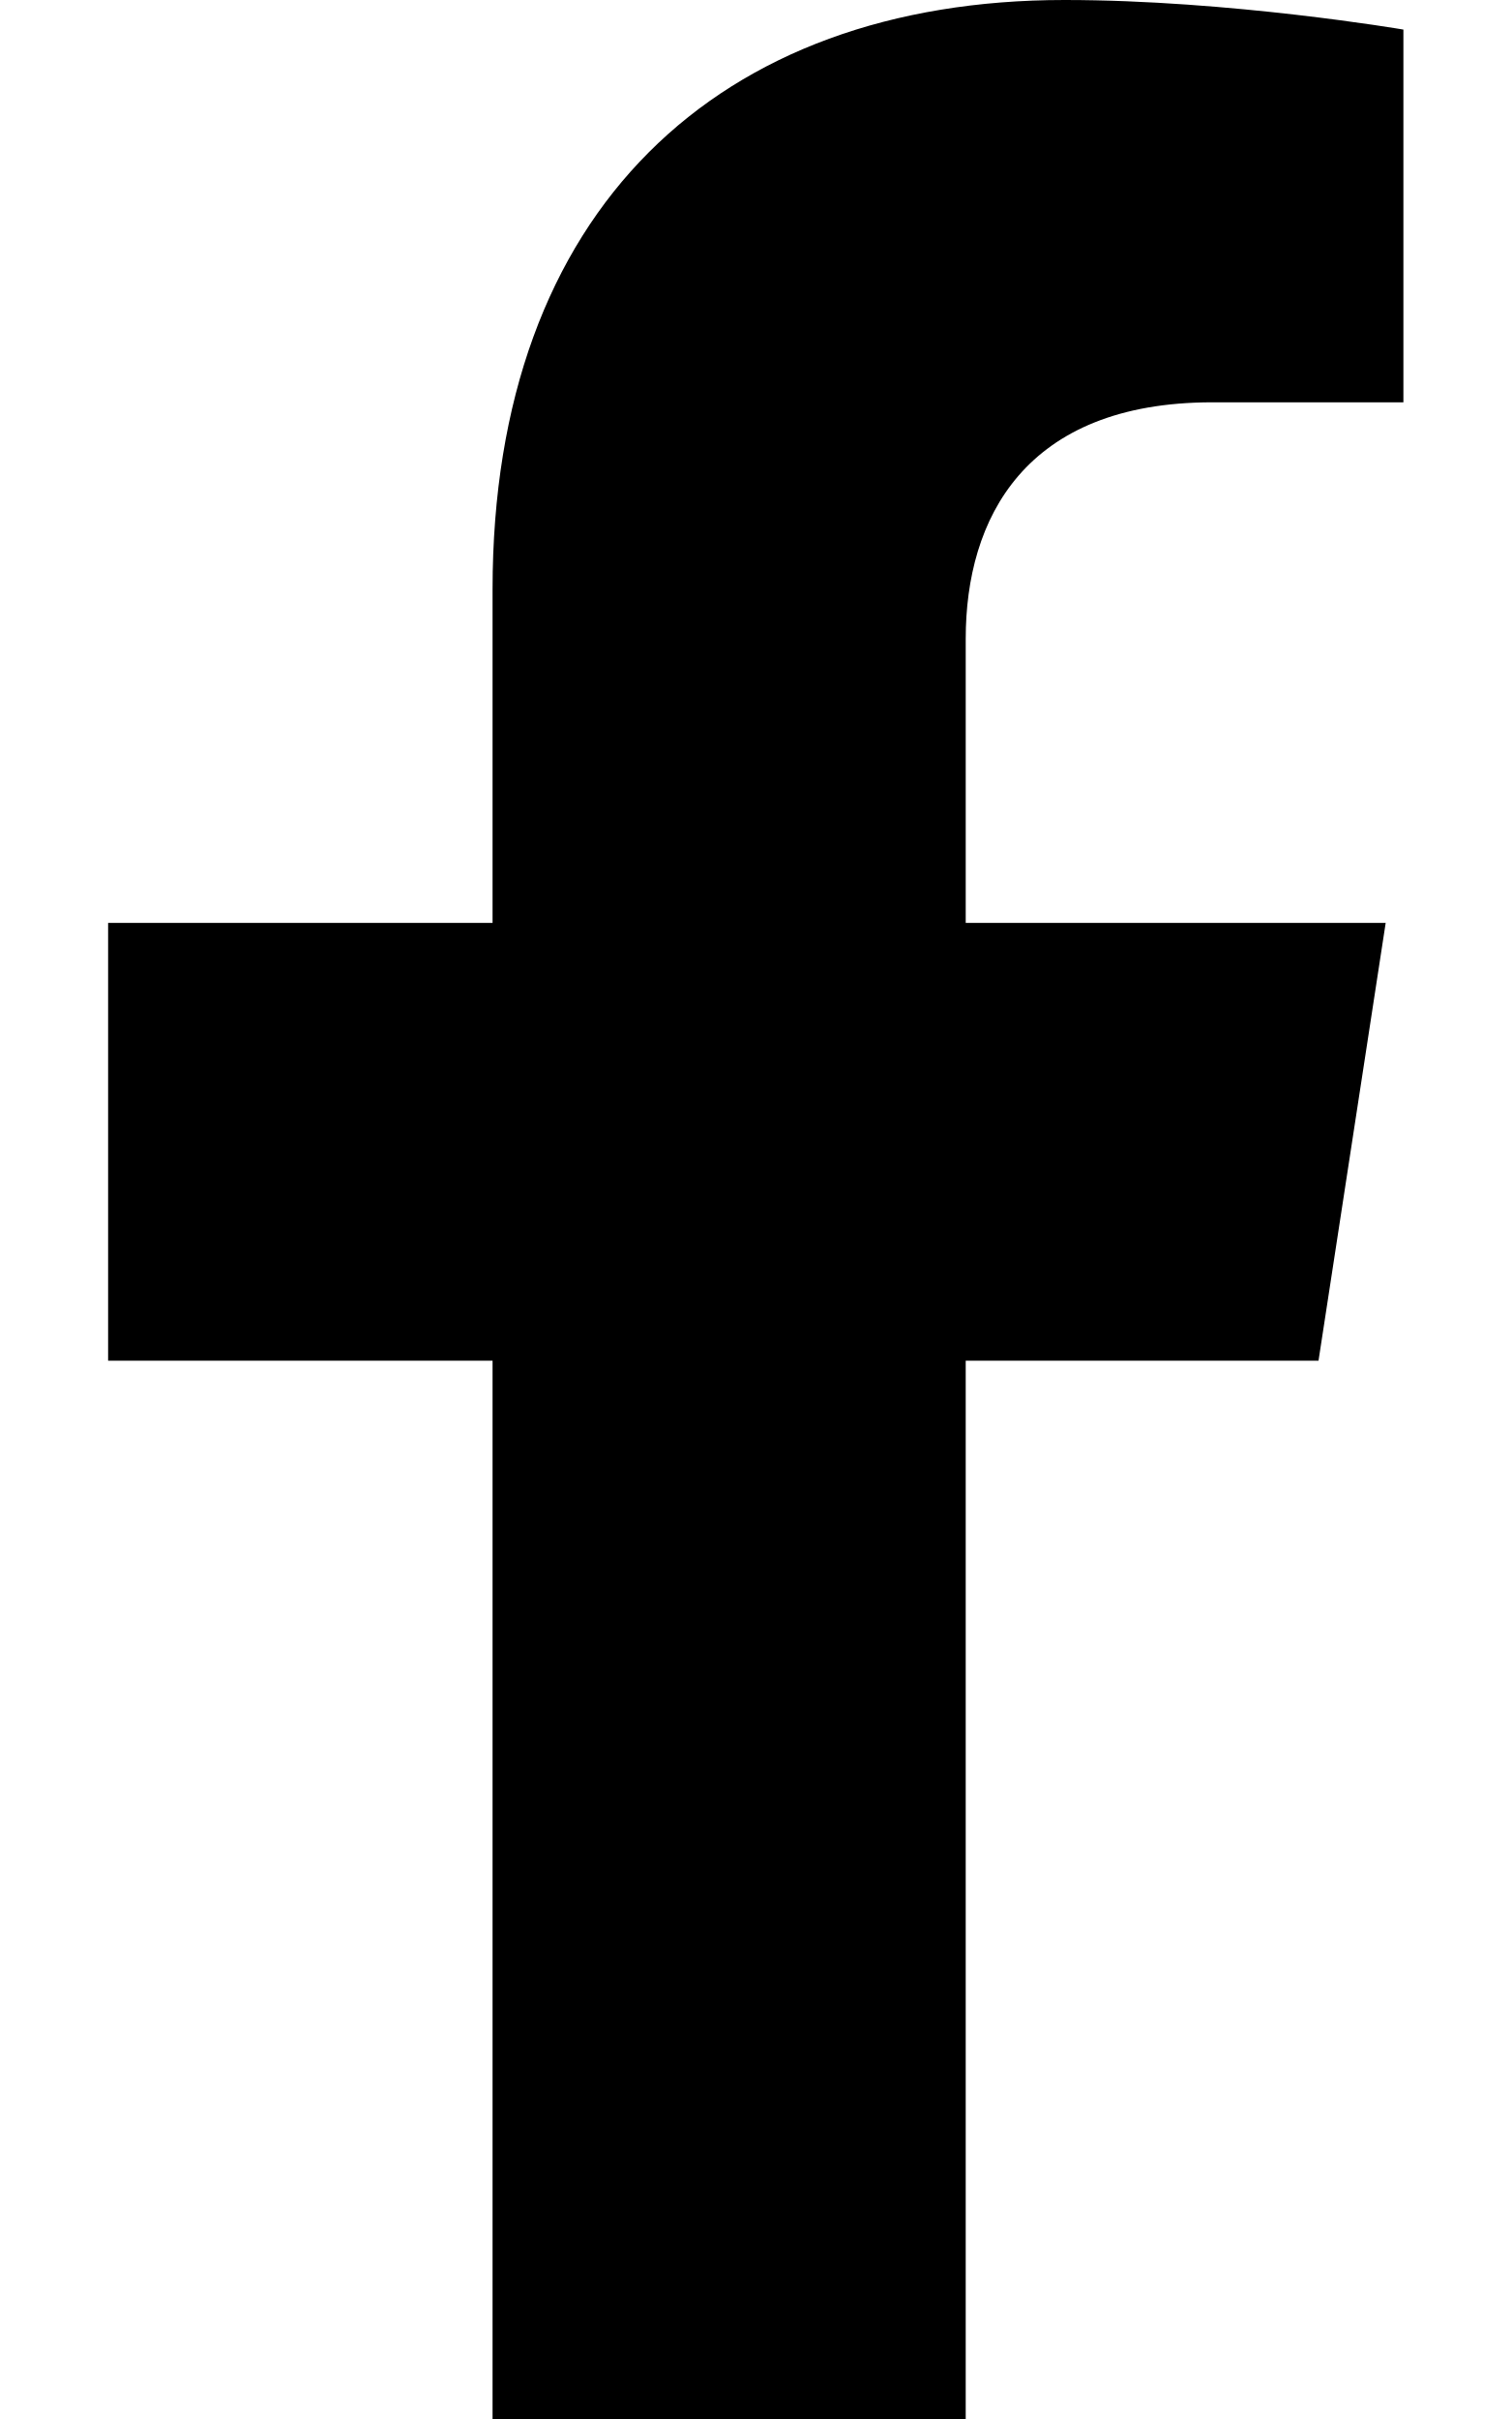
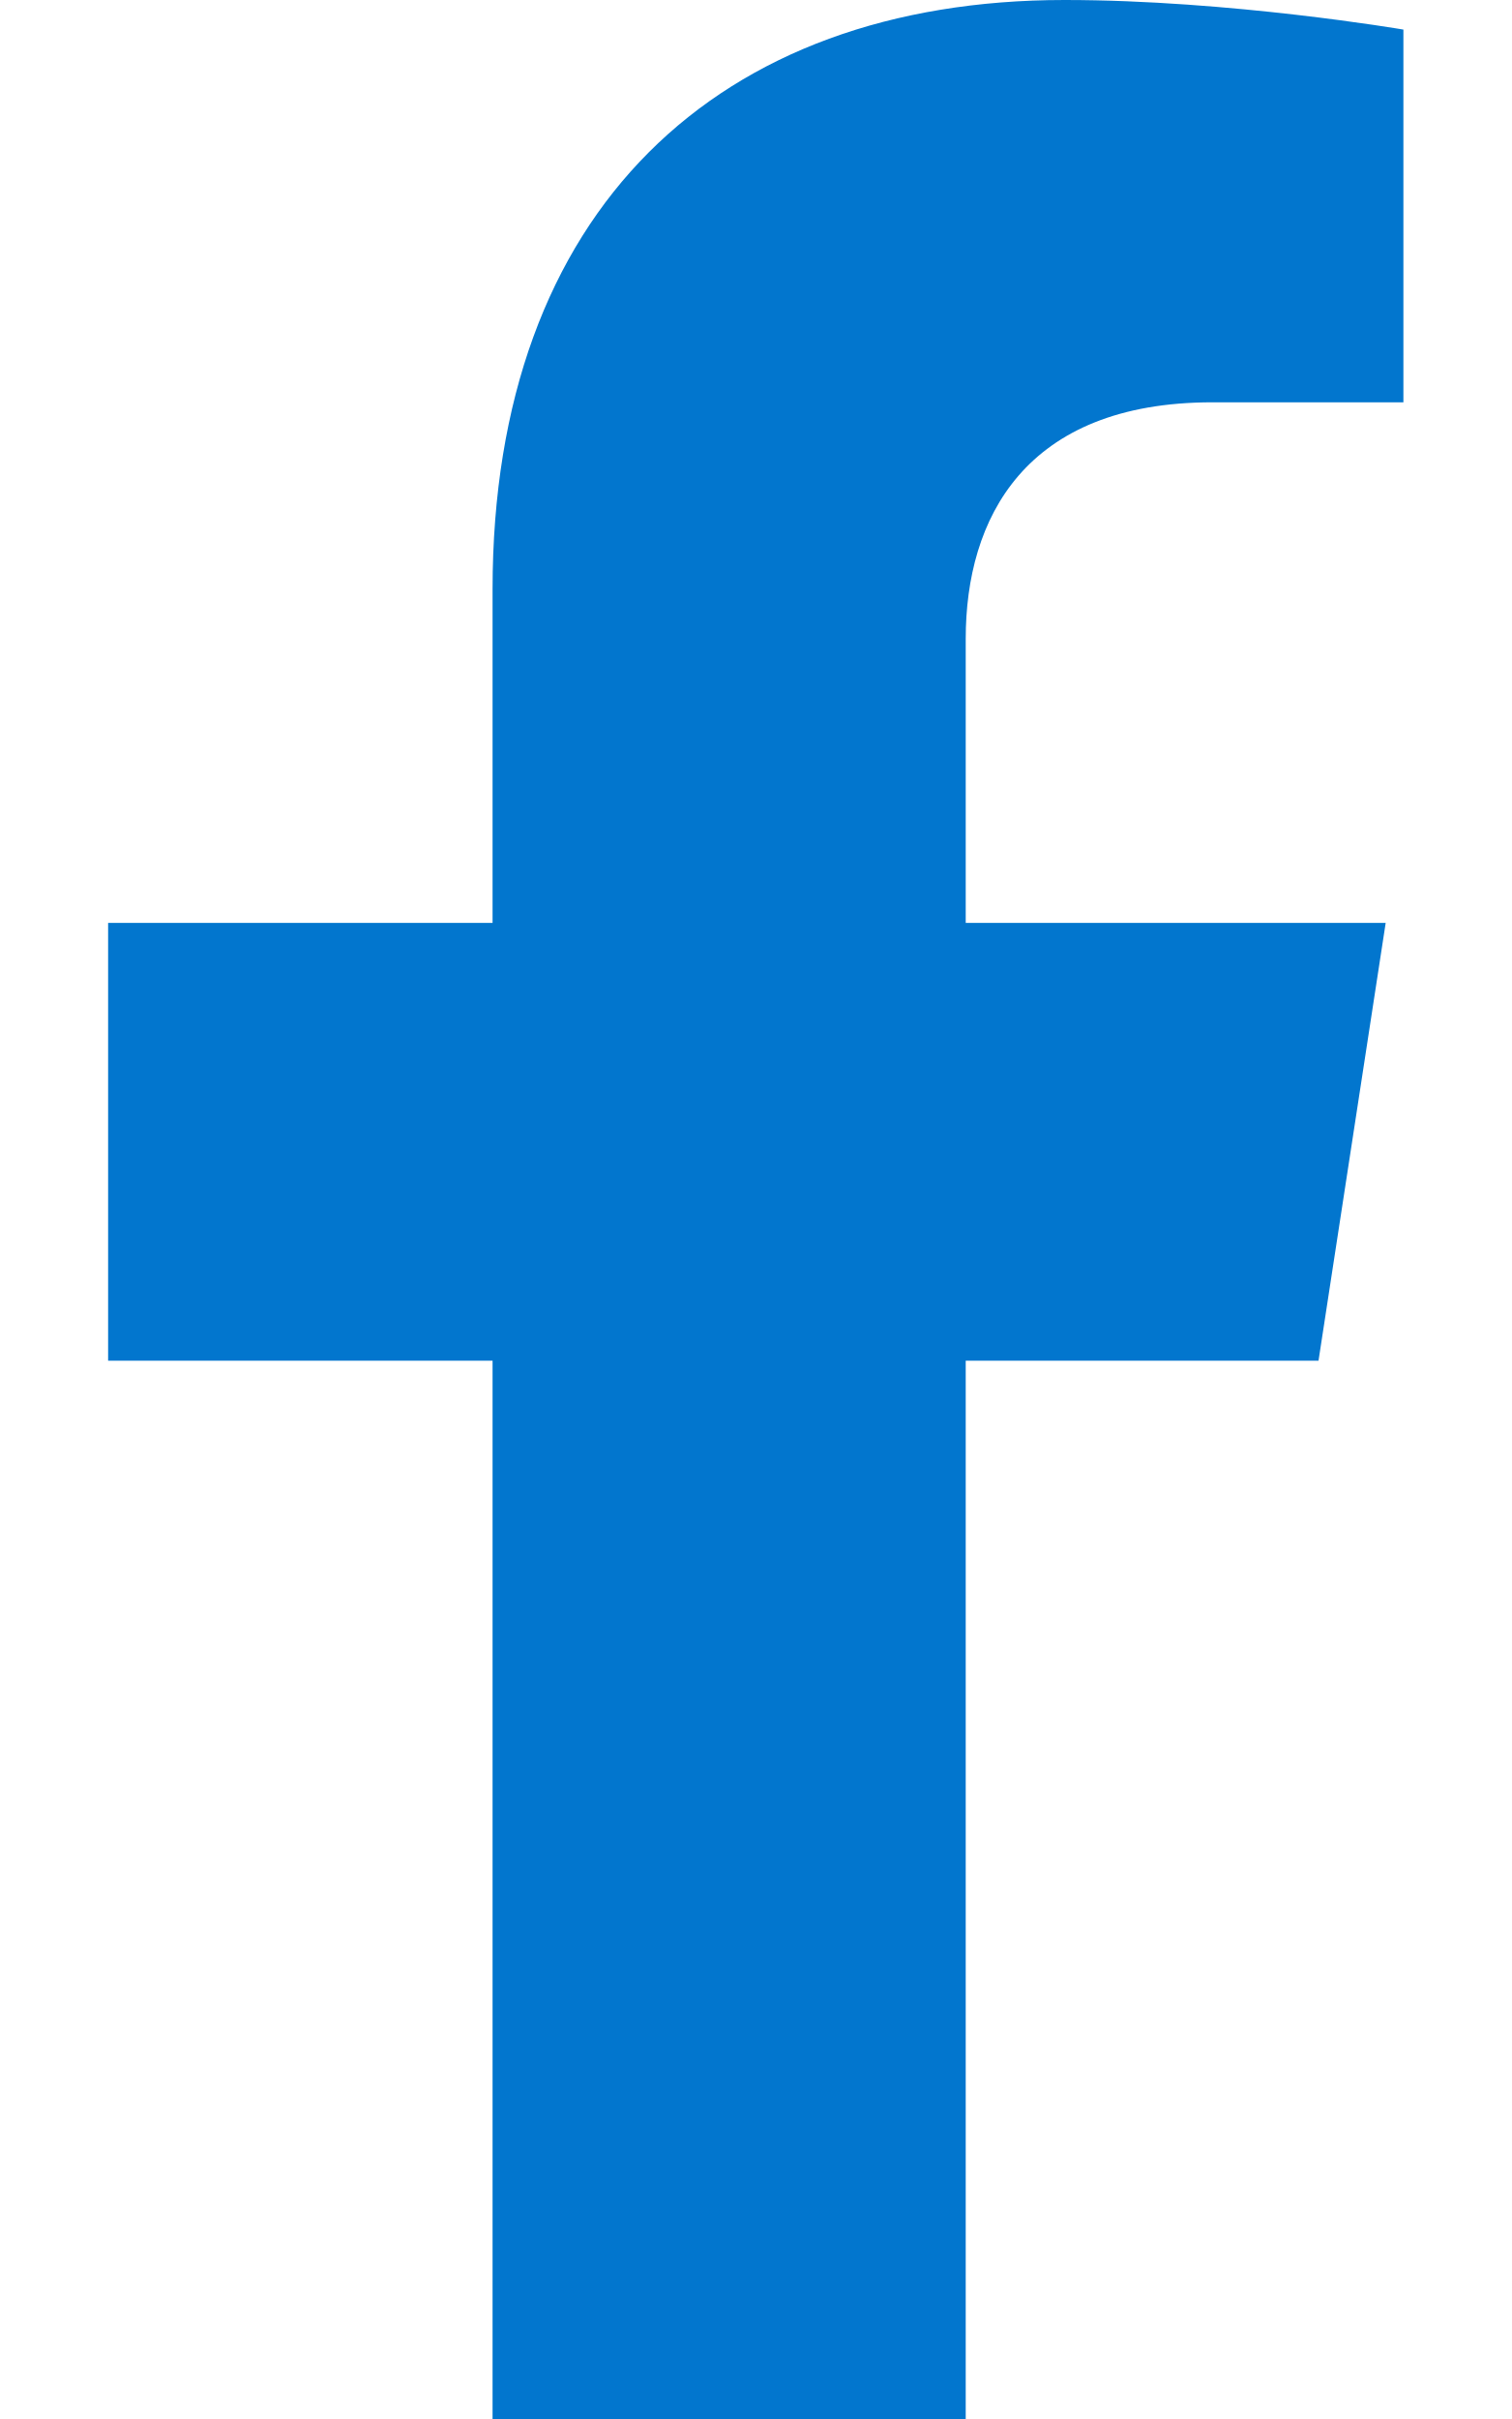
<svg xmlns="http://www.w3.org/2000/svg" aria-hidden="true" focusable="false" data-prefix="fab" data-icon="facebook-f" class="svg-inline--fa fa-facebook-f fa-w-10" role="img" viewBox="0 0 320 512">
-   <path fill="currentColor" d="M279.14 288l14.22-92.66h-88.91v-60.13c0-25.35 12.42-50.06 52.24-50.06h40.42V6.26S260.43 0 225.36 0c-73.22 0-121.08 44.38-121.08 124.72v70.62H22.89V288h81.39v224h100.17V288z" />
+   <path fill="#0276ce" d="M279.14 288l14.22-92.66h-88.91v-60.13c0-25.35 12.42-50.06 52.24-50.06h40.42V6.26S260.43 0 225.36 0c-73.22 0-121.08 44.38-121.08 124.72v70.62H22.89V288h81.39v224h100.17V288z" />
</svg>
